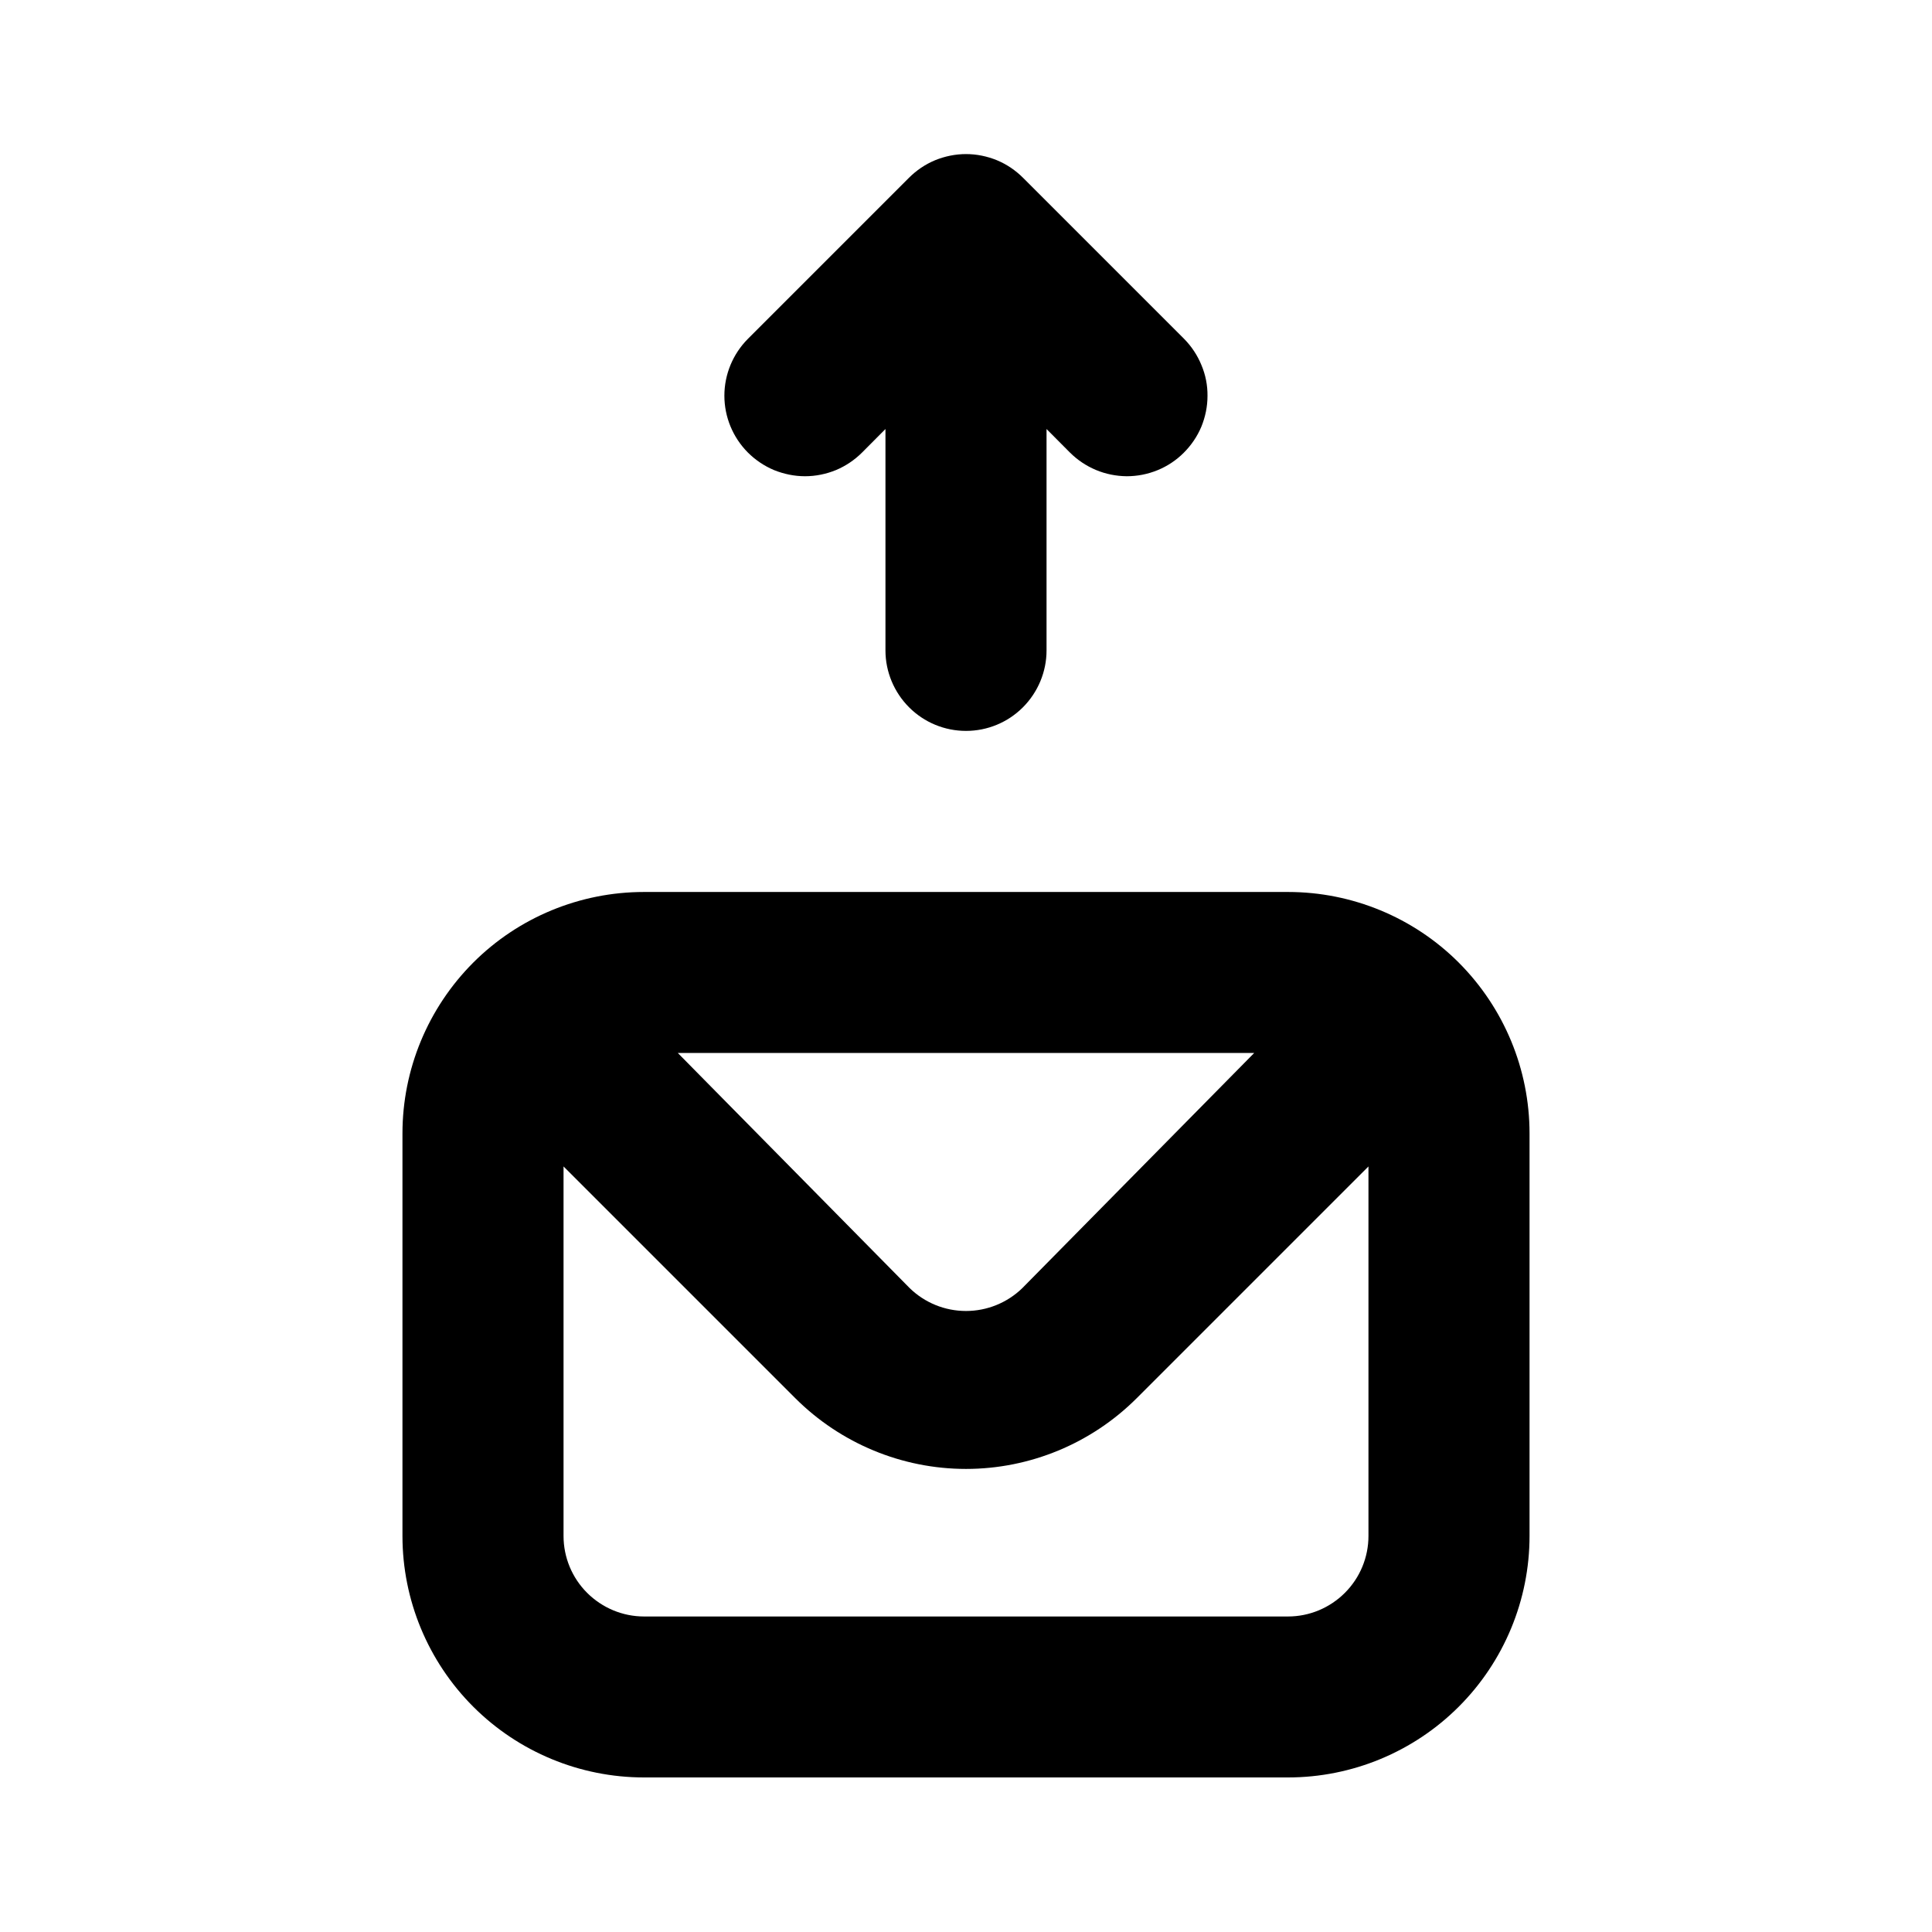
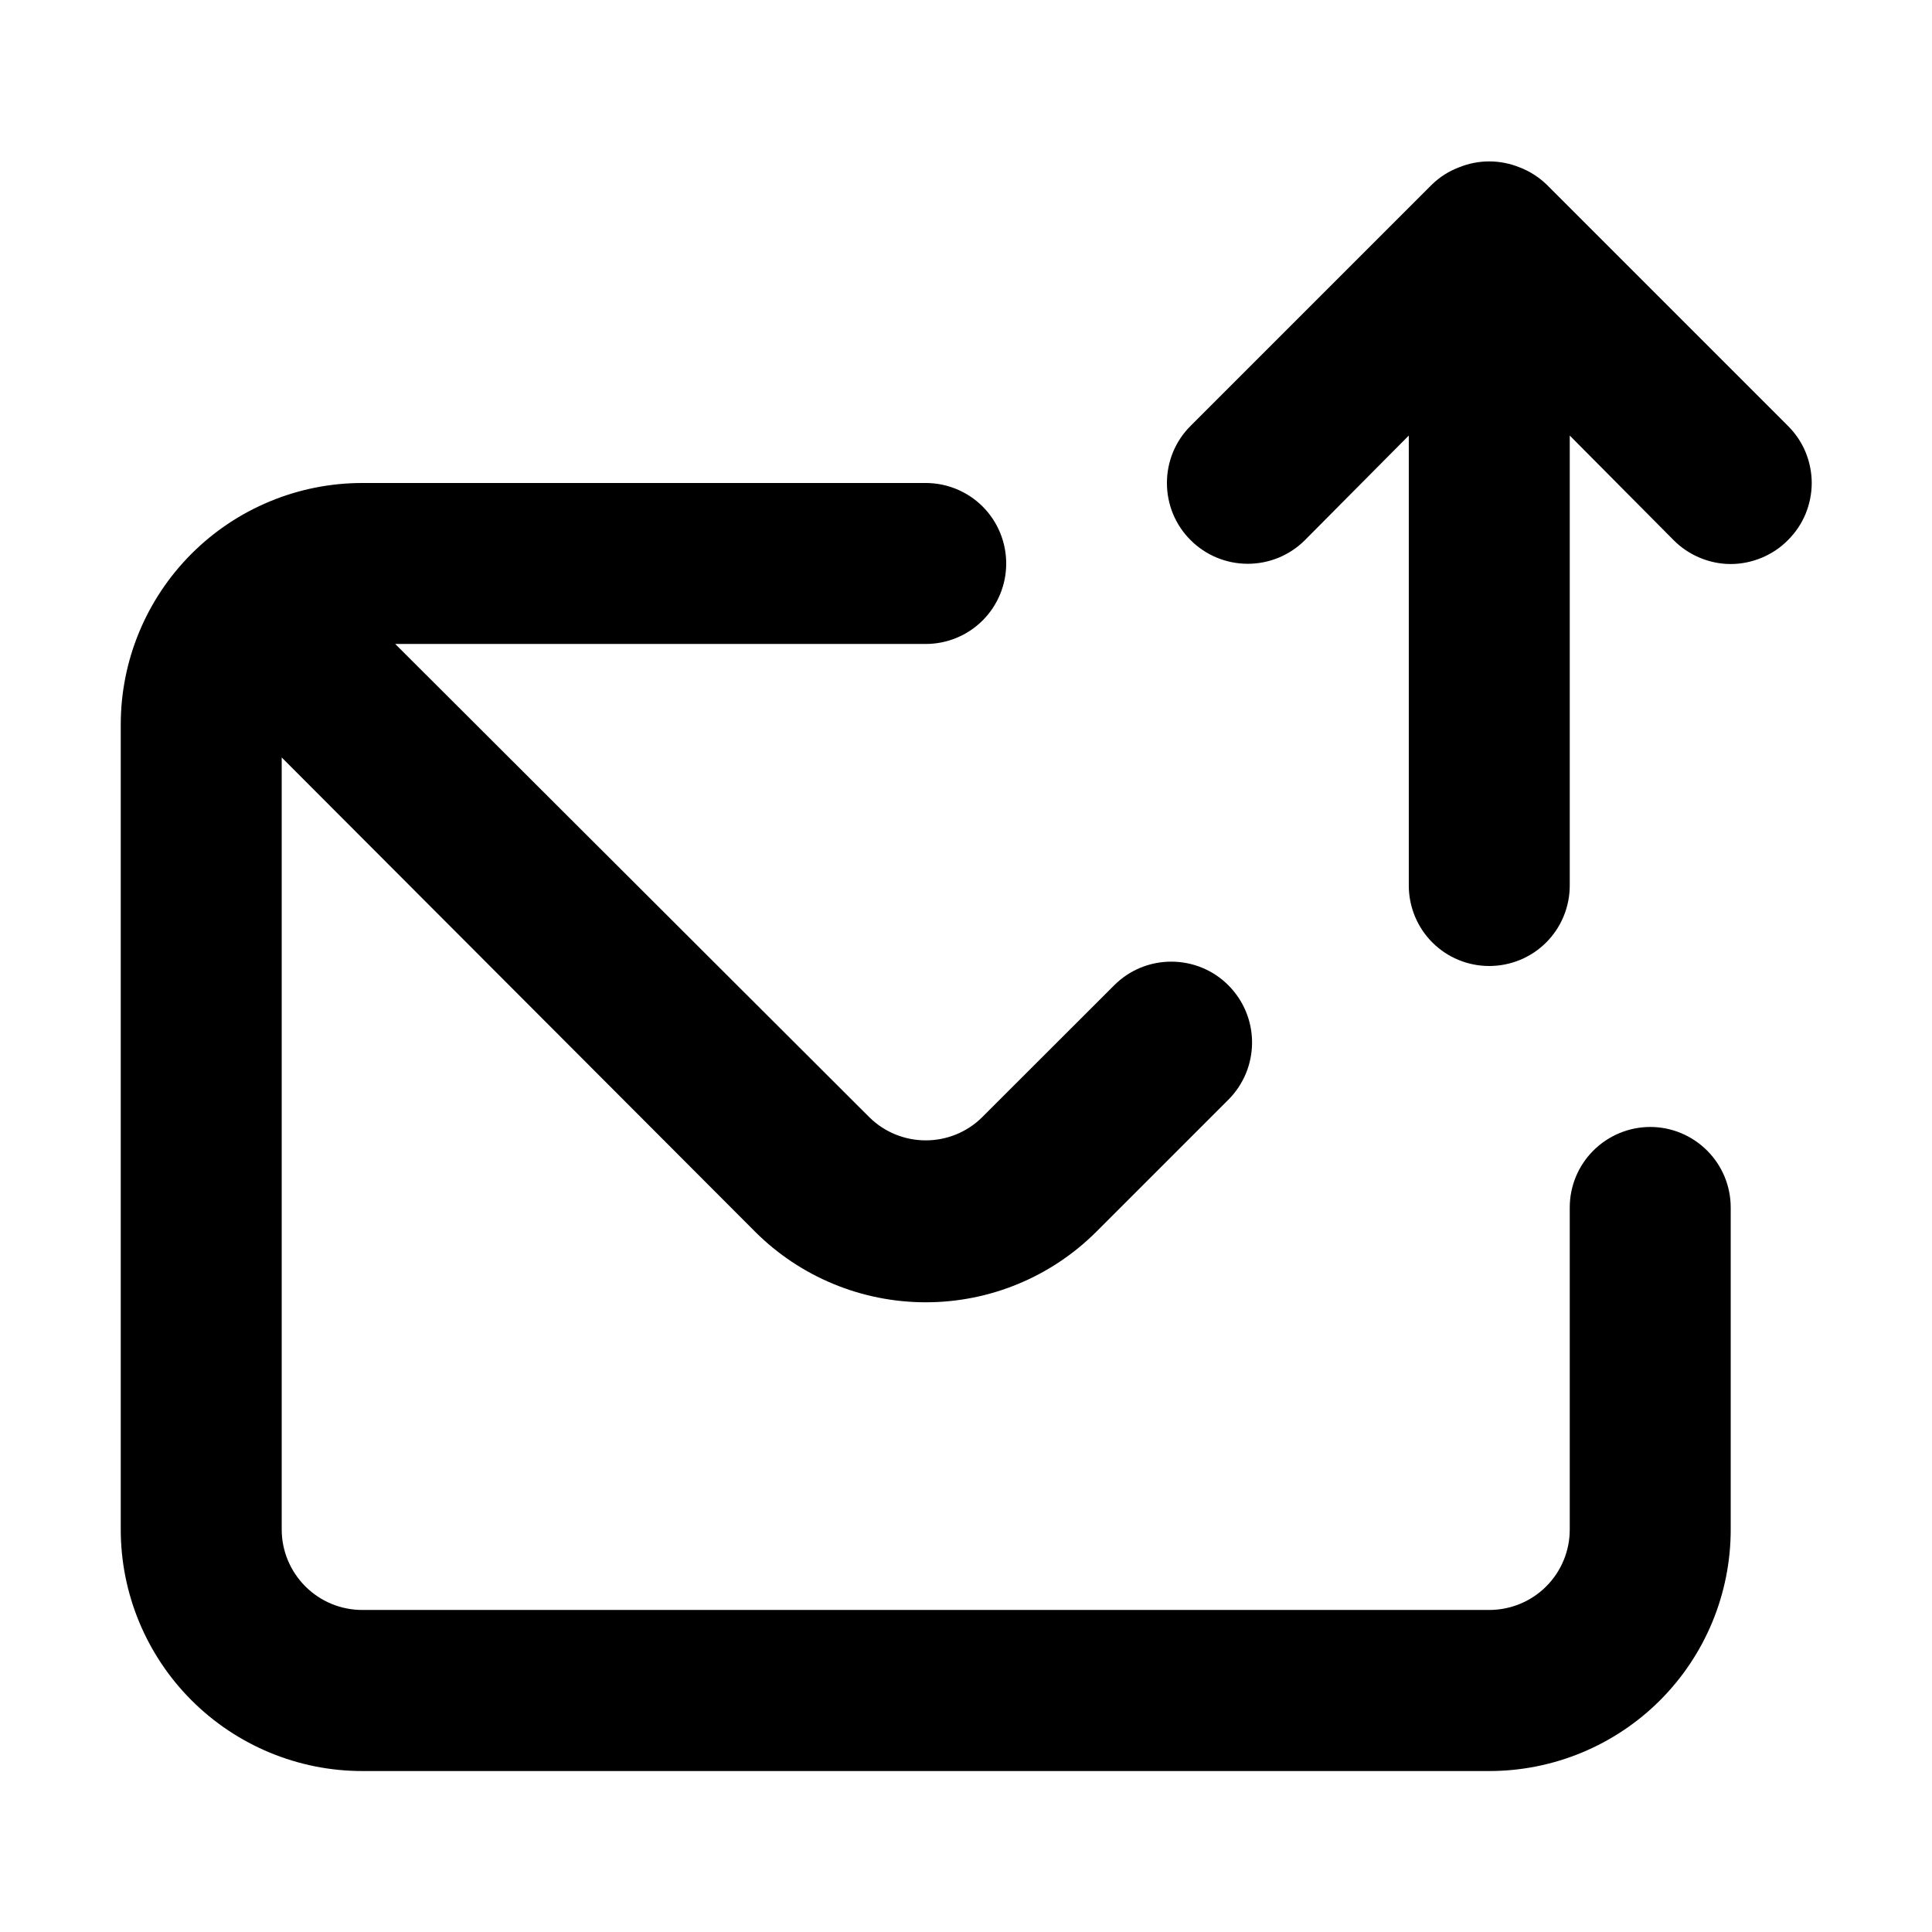
<svg xmlns="http://www.w3.org/2000/svg" width="16" height="16" viewBox="0 0 16 16" fill="none">
-   <path d="M10.667 7.387H5.333C4.803 7.387 4.294 7.597 3.919 7.972C3.544 8.348 3.333 8.856 3.333 9.387V12.72C3.333 13.25 3.544 13.759 3.919 14.134C4.294 14.509 4.803 14.72 5.333 14.72H10.667C11.197 14.72 11.706 14.509 12.081 14.134C12.456 13.759 12.667 13.25 12.667 12.72V9.387C12.667 8.856 12.456 8.348 12.081 7.972C11.706 7.597 11.197 7.387 10.667 7.387ZM10.387 8.72L8.467 10.667C8.342 10.789 8.174 10.857 8 10.857C7.825 10.857 7.658 10.789 7.533 10.667L5.613 8.72H10.387ZM11.333 12.72C11.333 12.897 11.263 13.066 11.138 13.191C11.013 13.316 10.844 13.387 10.667 13.387H5.333C5.157 13.387 4.987 13.316 4.862 13.191C4.737 13.066 4.667 12.897 4.667 12.72V9.66L6.587 11.58C6.962 11.954 7.47 12.165 8 12.165C8.53 12.165 9.038 11.954 9.413 11.58L11.333 9.66V12.72ZM7.14 3.747L7.333 3.553V5.387C7.333 5.563 7.404 5.733 7.529 5.858C7.654 5.983 7.823 6.053 8 6.053C8.177 6.053 8.346 5.983 8.471 5.858C8.596 5.733 8.667 5.563 8.667 5.387V3.553L8.86 3.747C8.922 3.809 8.995 3.858 9.076 3.892C9.157 3.926 9.243 3.943 9.331 3.944C9.419 3.944 9.505 3.927 9.586 3.894C9.667 3.861 9.741 3.812 9.803 3.75C9.865 3.688 9.915 3.615 9.949 3.534C9.982 3.453 10 3.367 10 3.279C10.001 3.191 9.984 3.105 9.95 3.024C9.917 2.943 9.868 2.869 9.807 2.807L8.473 1.473C8.411 1.411 8.338 1.361 8.256 1.327C8.175 1.294 8.088 1.276 8 1.276C7.912 1.276 7.825 1.294 7.744 1.327C7.662 1.361 7.589 1.411 7.527 1.473L6.193 2.807C6.069 2.932 5.999 3.101 5.999 3.277C5.999 3.453 6.069 3.622 6.193 3.747C6.255 3.809 6.329 3.859 6.41 3.893C6.492 3.926 6.579 3.944 6.667 3.944C6.755 3.944 6.842 3.926 6.923 3.893C7.004 3.859 7.078 3.809 7.14 3.747Z" fill="currentColor" />
+   <path d="M13.667 9.333C13.49 9.333 13.32 9.404 13.195 9.529C13.07 9.654 13 9.823 13 10V12.667C13 12.844 12.93 13.013 12.805 13.138C12.68 13.263 12.51 13.333 12.333 13.333H3C2.823 13.333 2.654 13.263 2.529 13.138C2.404 13.013 2.333 12.844 2.333 12.667V6.273L6.253 10.2C6.628 10.575 7.137 10.785 7.667 10.785C8.197 10.785 8.705 10.575 9.08 10.2L10.173 9.107C10.299 8.981 10.369 8.811 10.369 8.633C10.369 8.456 10.299 8.286 10.173 8.16C10.048 8.034 9.878 7.964 9.7 7.964C9.522 7.964 9.352 8.034 9.227 8.16L8.133 9.253C8.009 9.376 7.841 9.444 7.667 9.444C7.492 9.444 7.325 9.376 7.2 9.253L3.273 5.333H7.667C7.843 5.333 8.013 5.263 8.138 5.138C8.263 5.013 8.333 4.843 8.333 4.667C8.333 4.49 8.263 4.32 8.138 4.195C8.013 4.07 7.843 4 7.667 4H3C2.47 4 1.961 4.211 1.586 4.586C1.211 4.961 1 5.47 1 6V12.667C1 13.197 1.211 13.706 1.586 14.081C1.961 14.456 2.47 14.667 3 14.667H12.333C12.864 14.667 13.373 14.456 13.748 14.081C14.123 13.706 14.333 13.197 14.333 12.667V10C14.333 9.823 14.263 9.654 14.138 9.529C14.013 9.404 13.844 9.333 13.667 9.333ZM14.807 3.527L12.807 1.527C12.743 1.466 12.668 1.418 12.587 1.387C12.424 1.32 12.242 1.32 12.08 1.387C11.998 1.418 11.923 1.466 11.86 1.527L9.86 3.527C9.734 3.652 9.664 3.822 9.664 4C9.664 4.178 9.734 4.348 9.86 4.473C9.986 4.599 10.156 4.669 10.333 4.669C10.511 4.669 10.681 4.599 10.807 4.473L11.667 3.607V7.333C11.667 7.51 11.737 7.68 11.862 7.805C11.987 7.93 12.156 8 12.333 8C12.51 8 12.68 7.93 12.805 7.805C12.93 7.68 13 7.51 13 7.333V3.607L13.86 4.473C13.922 4.536 13.996 4.585 14.077 4.619C14.158 4.653 14.245 4.671 14.333 4.671C14.421 4.671 14.508 4.653 14.59 4.619C14.671 4.585 14.745 4.536 14.807 4.473C14.869 4.411 14.919 4.338 14.953 4.256C14.986 4.175 15.004 4.088 15.004 4C15.004 3.912 14.986 3.825 14.953 3.744C14.919 3.662 14.869 3.589 14.807 3.527Z" fill="currentColor" />
</svg>
